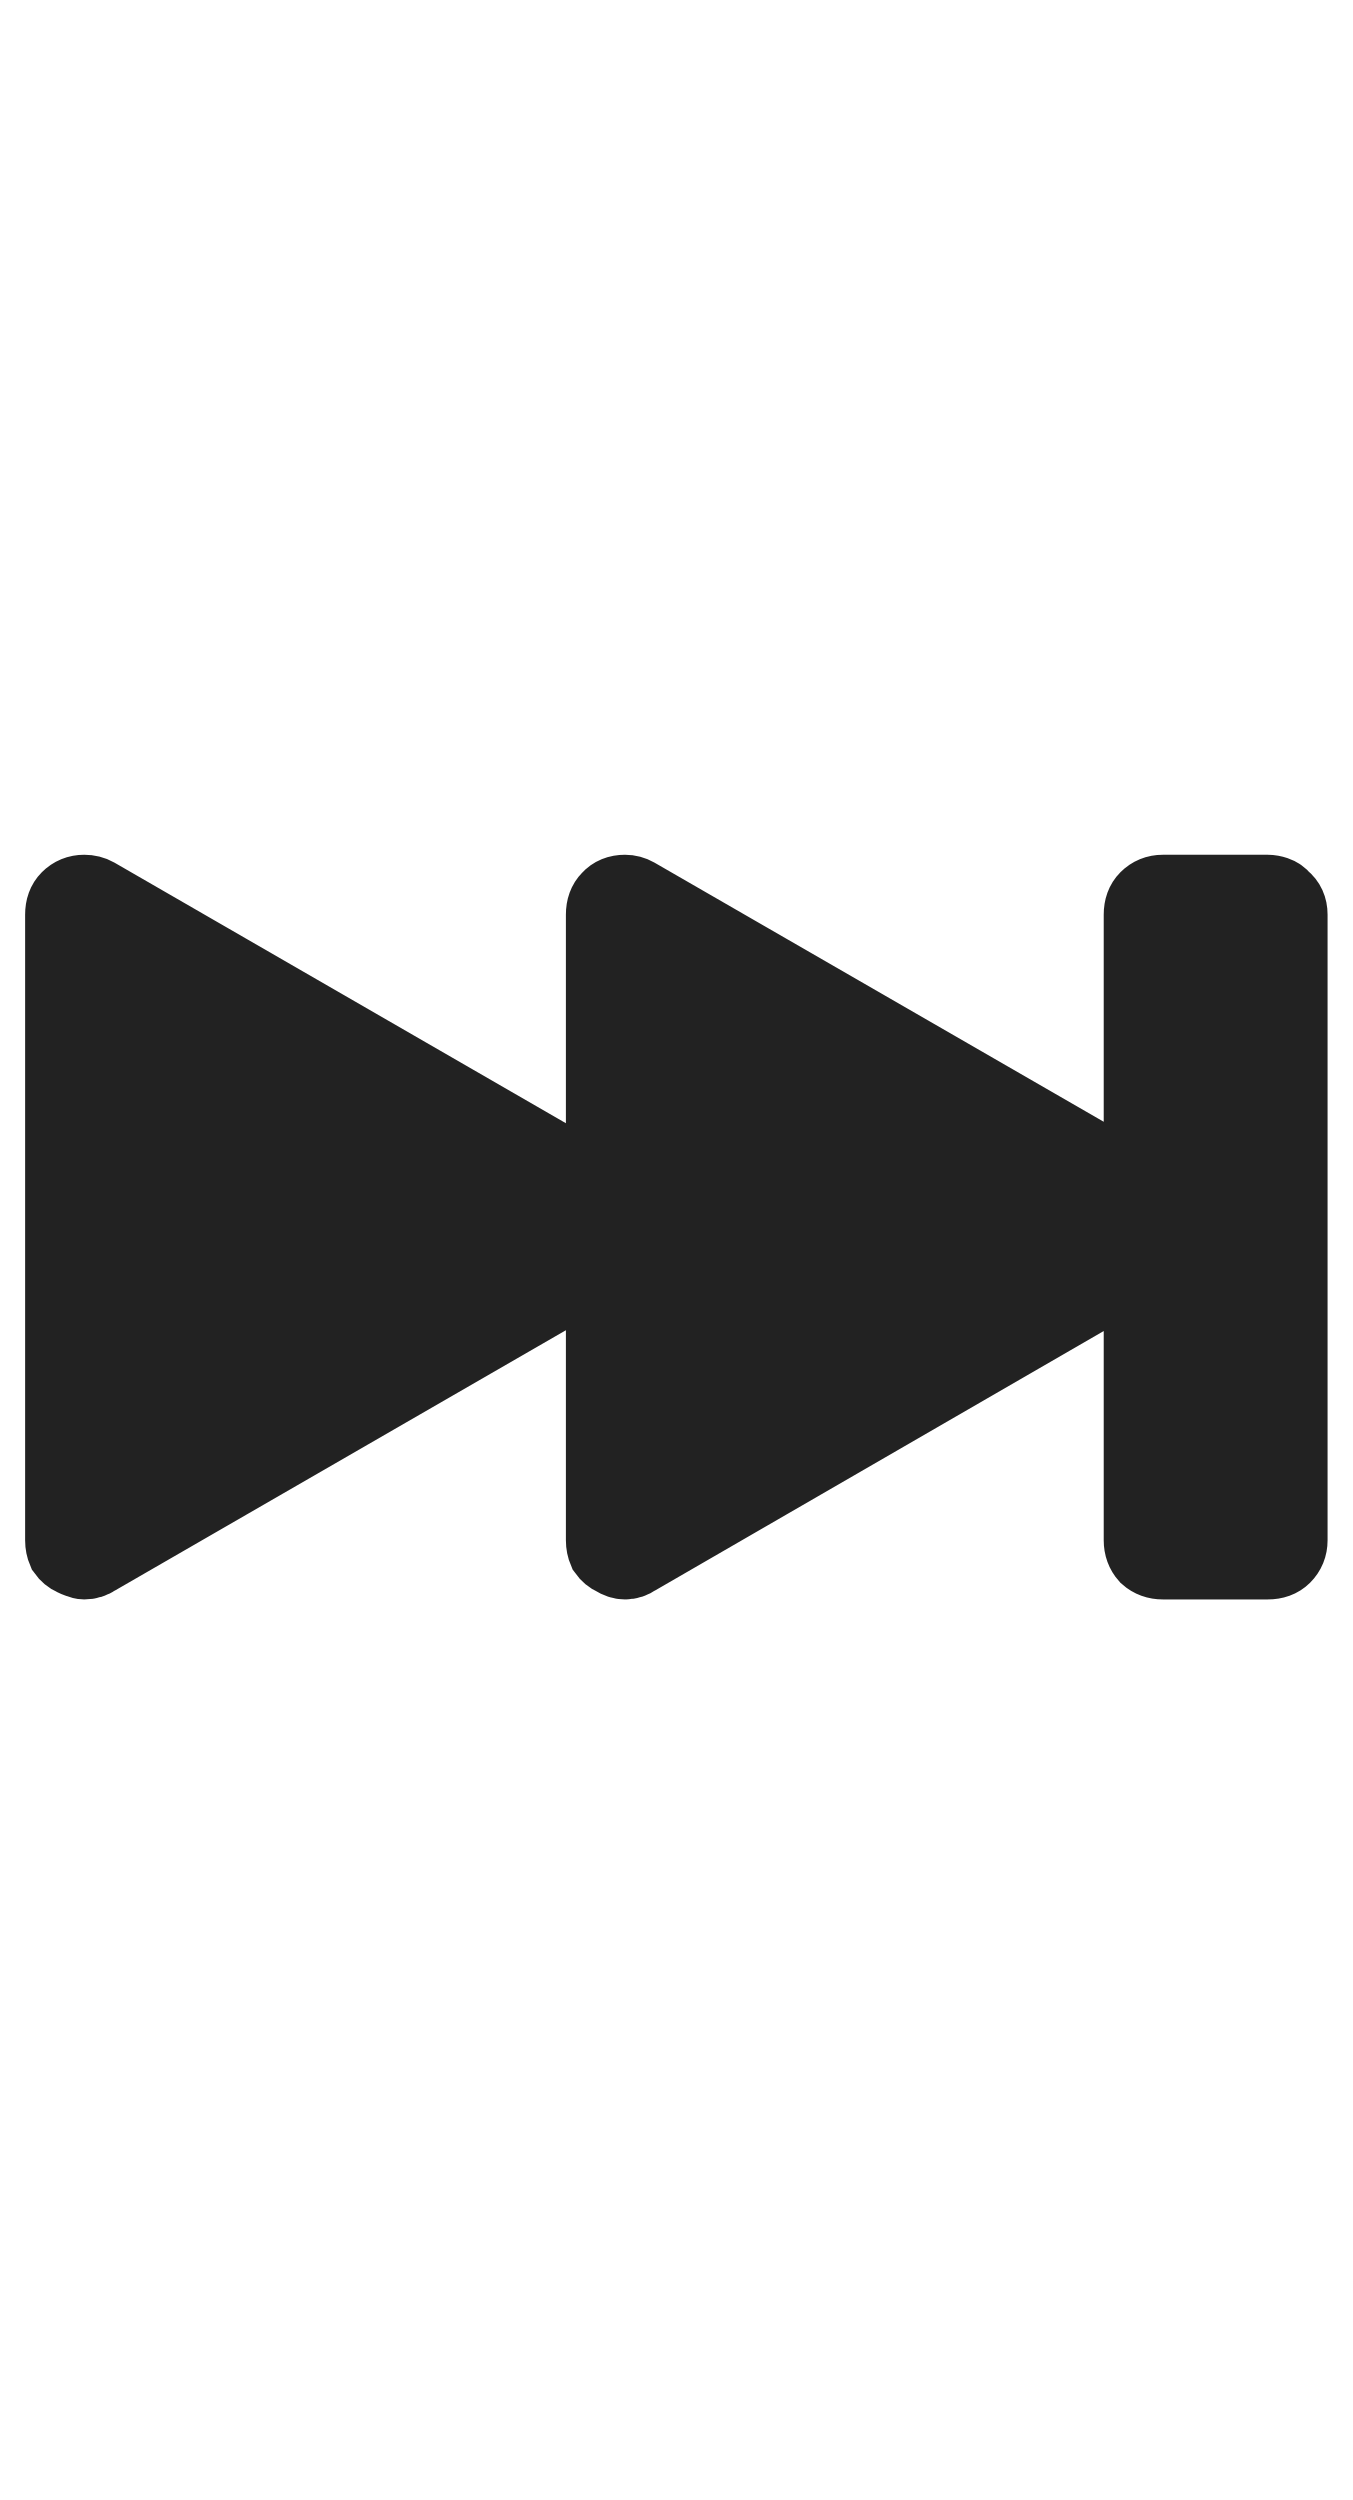
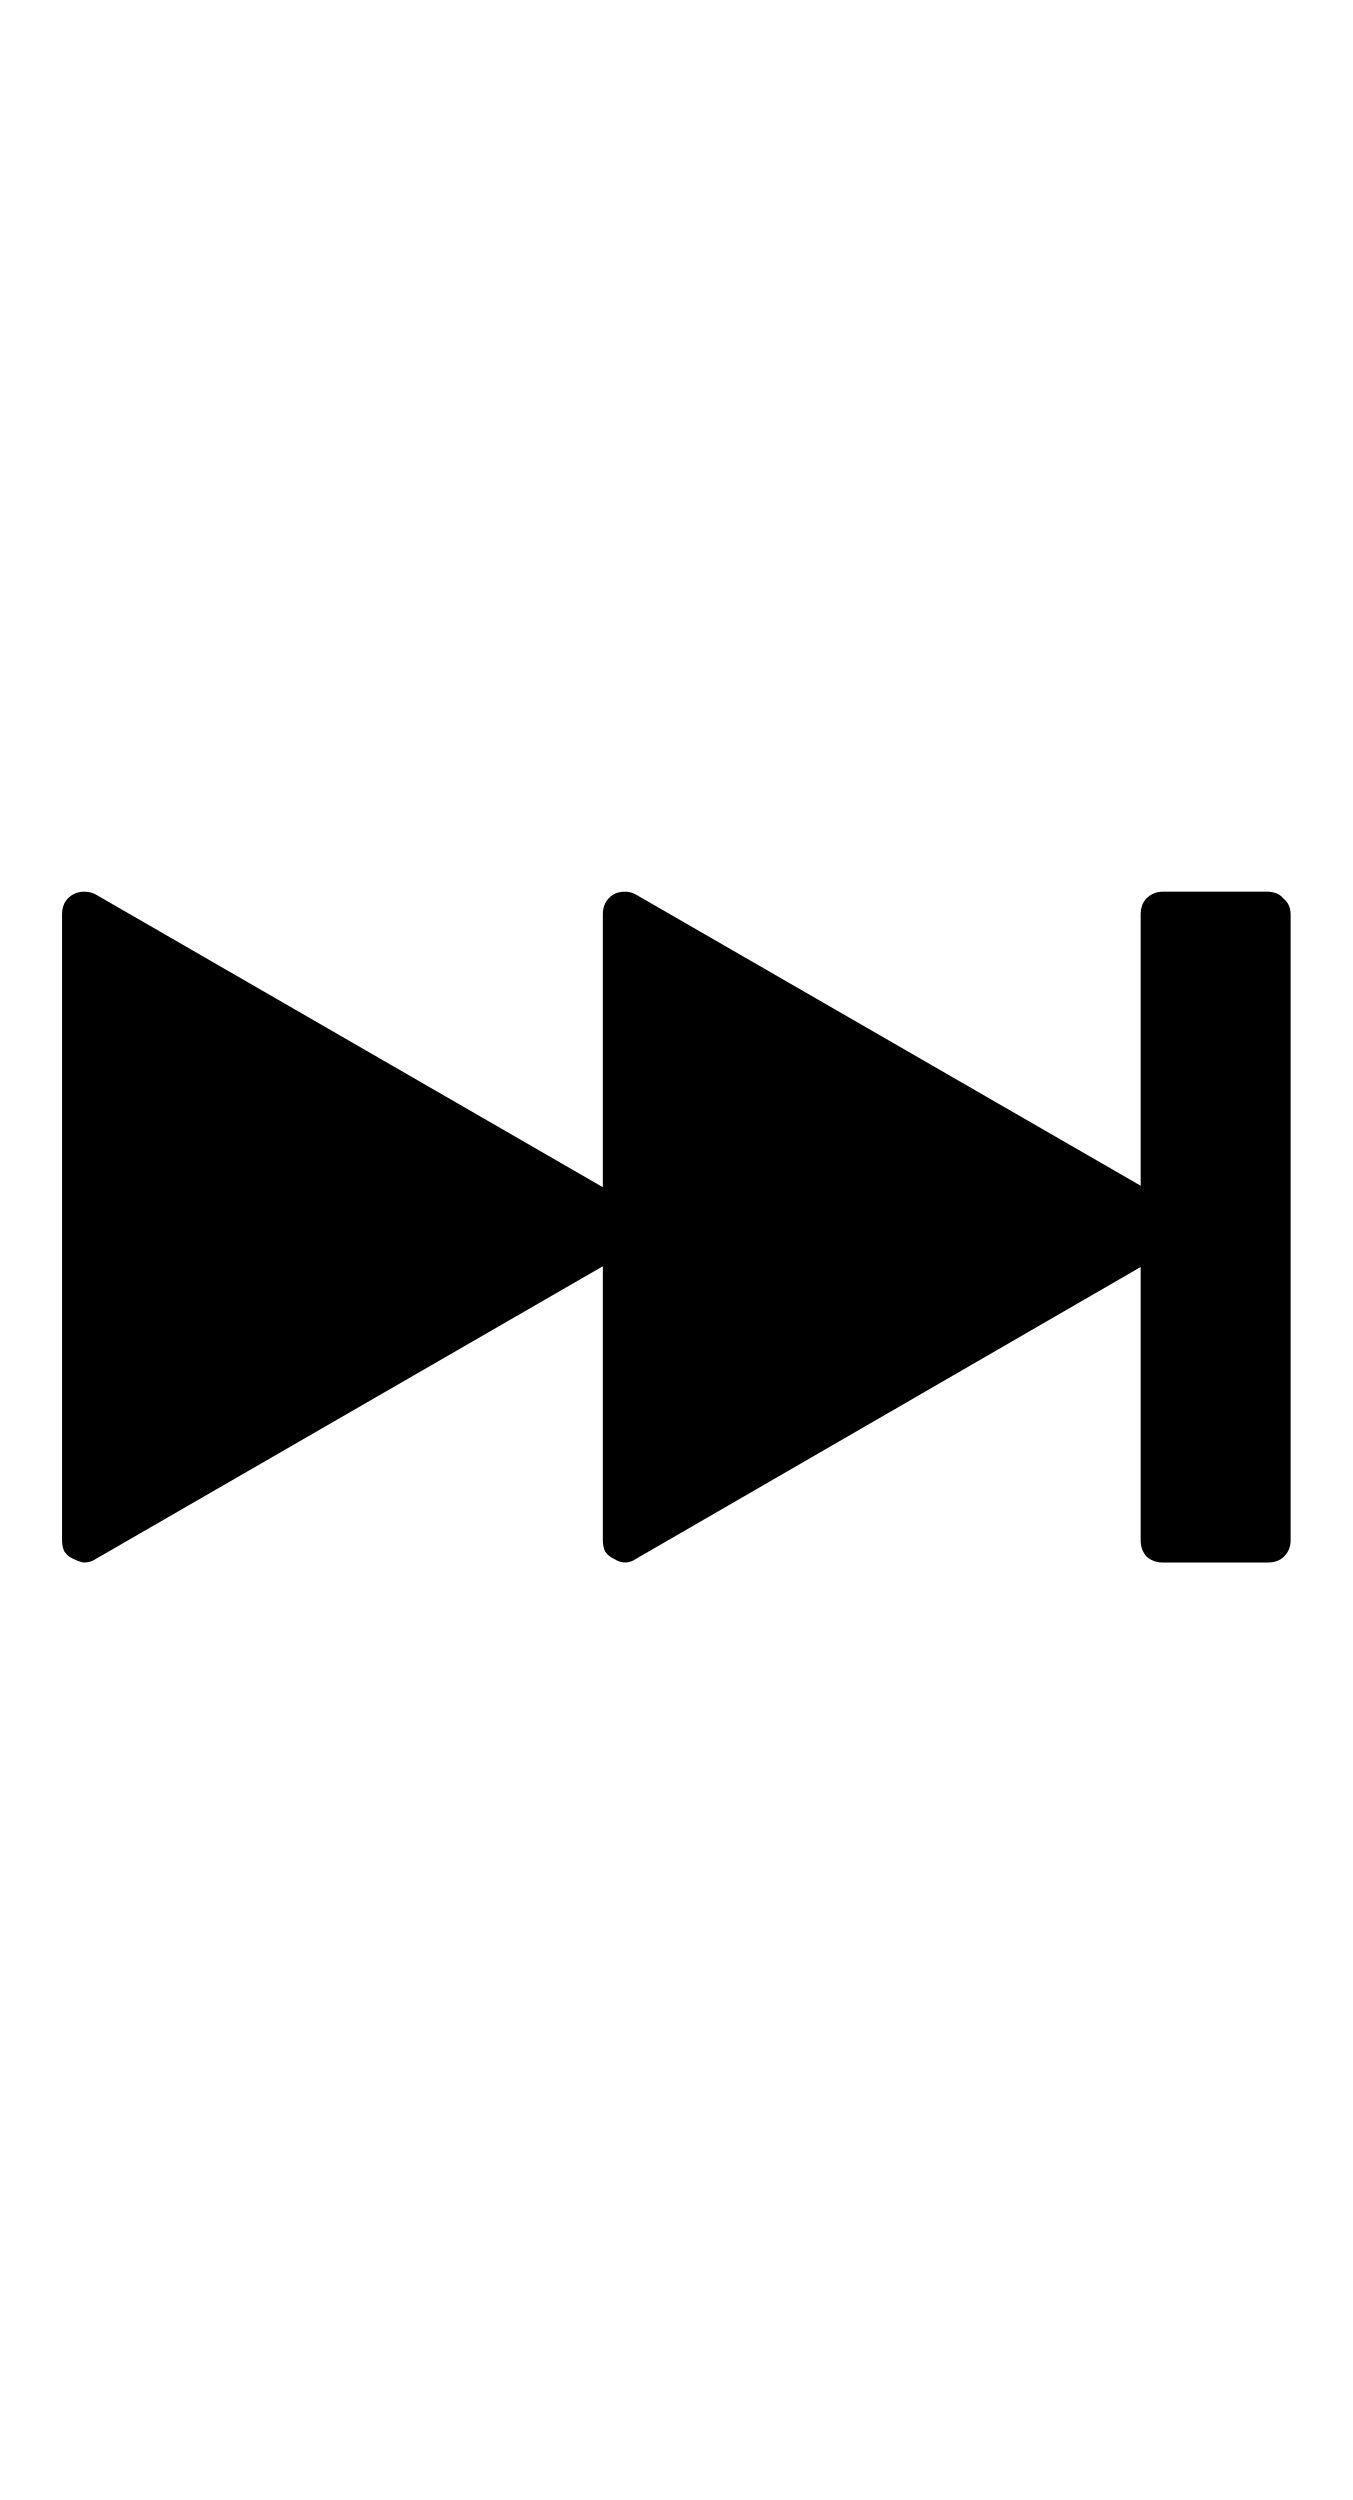
<svg xmlns="http://www.w3.org/2000/svg" version="1.1" width="18.31" height="33.84" viewBox="0 0 18.31 33.84">
-   <g fill="#222222" stroke="#222222" transform="translate(0,25.38)">
+   <g transform="translate(0,25.38)">
    <g transform="translate(0.84,-4.23)">
      <path d="M16.53,-8.99l0,0q-0.04,-0.05,-0.1,-0.07l0,0q-0.06,-0.02,-0.11,-0.02l0,0l-1.42,0q-0.13,0,-0.22,0.09l0,0q-0.08,0.08,-0.08,0.22l0,0l0,3.67l-6.83,-3.94q-0.07,-0.04,-0.15,-0.04l0,0q-0.14,0,-0.22,0.09l0,0q-0.08,0.08,-0.08,0.22l0,0l0,3.69l-6.86,-3.96q-0.07,-0.04,-0.16,-0.04l0,0q-0.13,0,-0.22,0.09l0,0q-0.08,0.08,-0.08,0.22l0,0l0,8.47q0,0.08,0.03,0.15l0,0q0.05,0.07,0.12,0.1l0,0q0.04,0.02,0.07,0.03l0,0q0.05,0.02,0.08,0.02l0,0q0.09,0,0.16,-0.05l0,0l6.86,-3.96l0,3.71q0,0.08,0.03,0.15l0,0q0.05,0.07,0.12,0.1l0,0q0.08,0.05,0.15,0.05l0,0q0.08,0,0.15,-0.05l0,0l6.83,-3.95l0,3.7q0,0.13,0.08,0.22l0,0q0.09,0.08,0.22,0.08l0,0l1.42,0q0.14,0,0.22,-0.08l0,0q0.09,-0.09,0.09,-0.22l0,0l0,-8.47q0,-0.14,-0.1,-0.22l0,0z" />
    </g>
  </g>
</svg>
